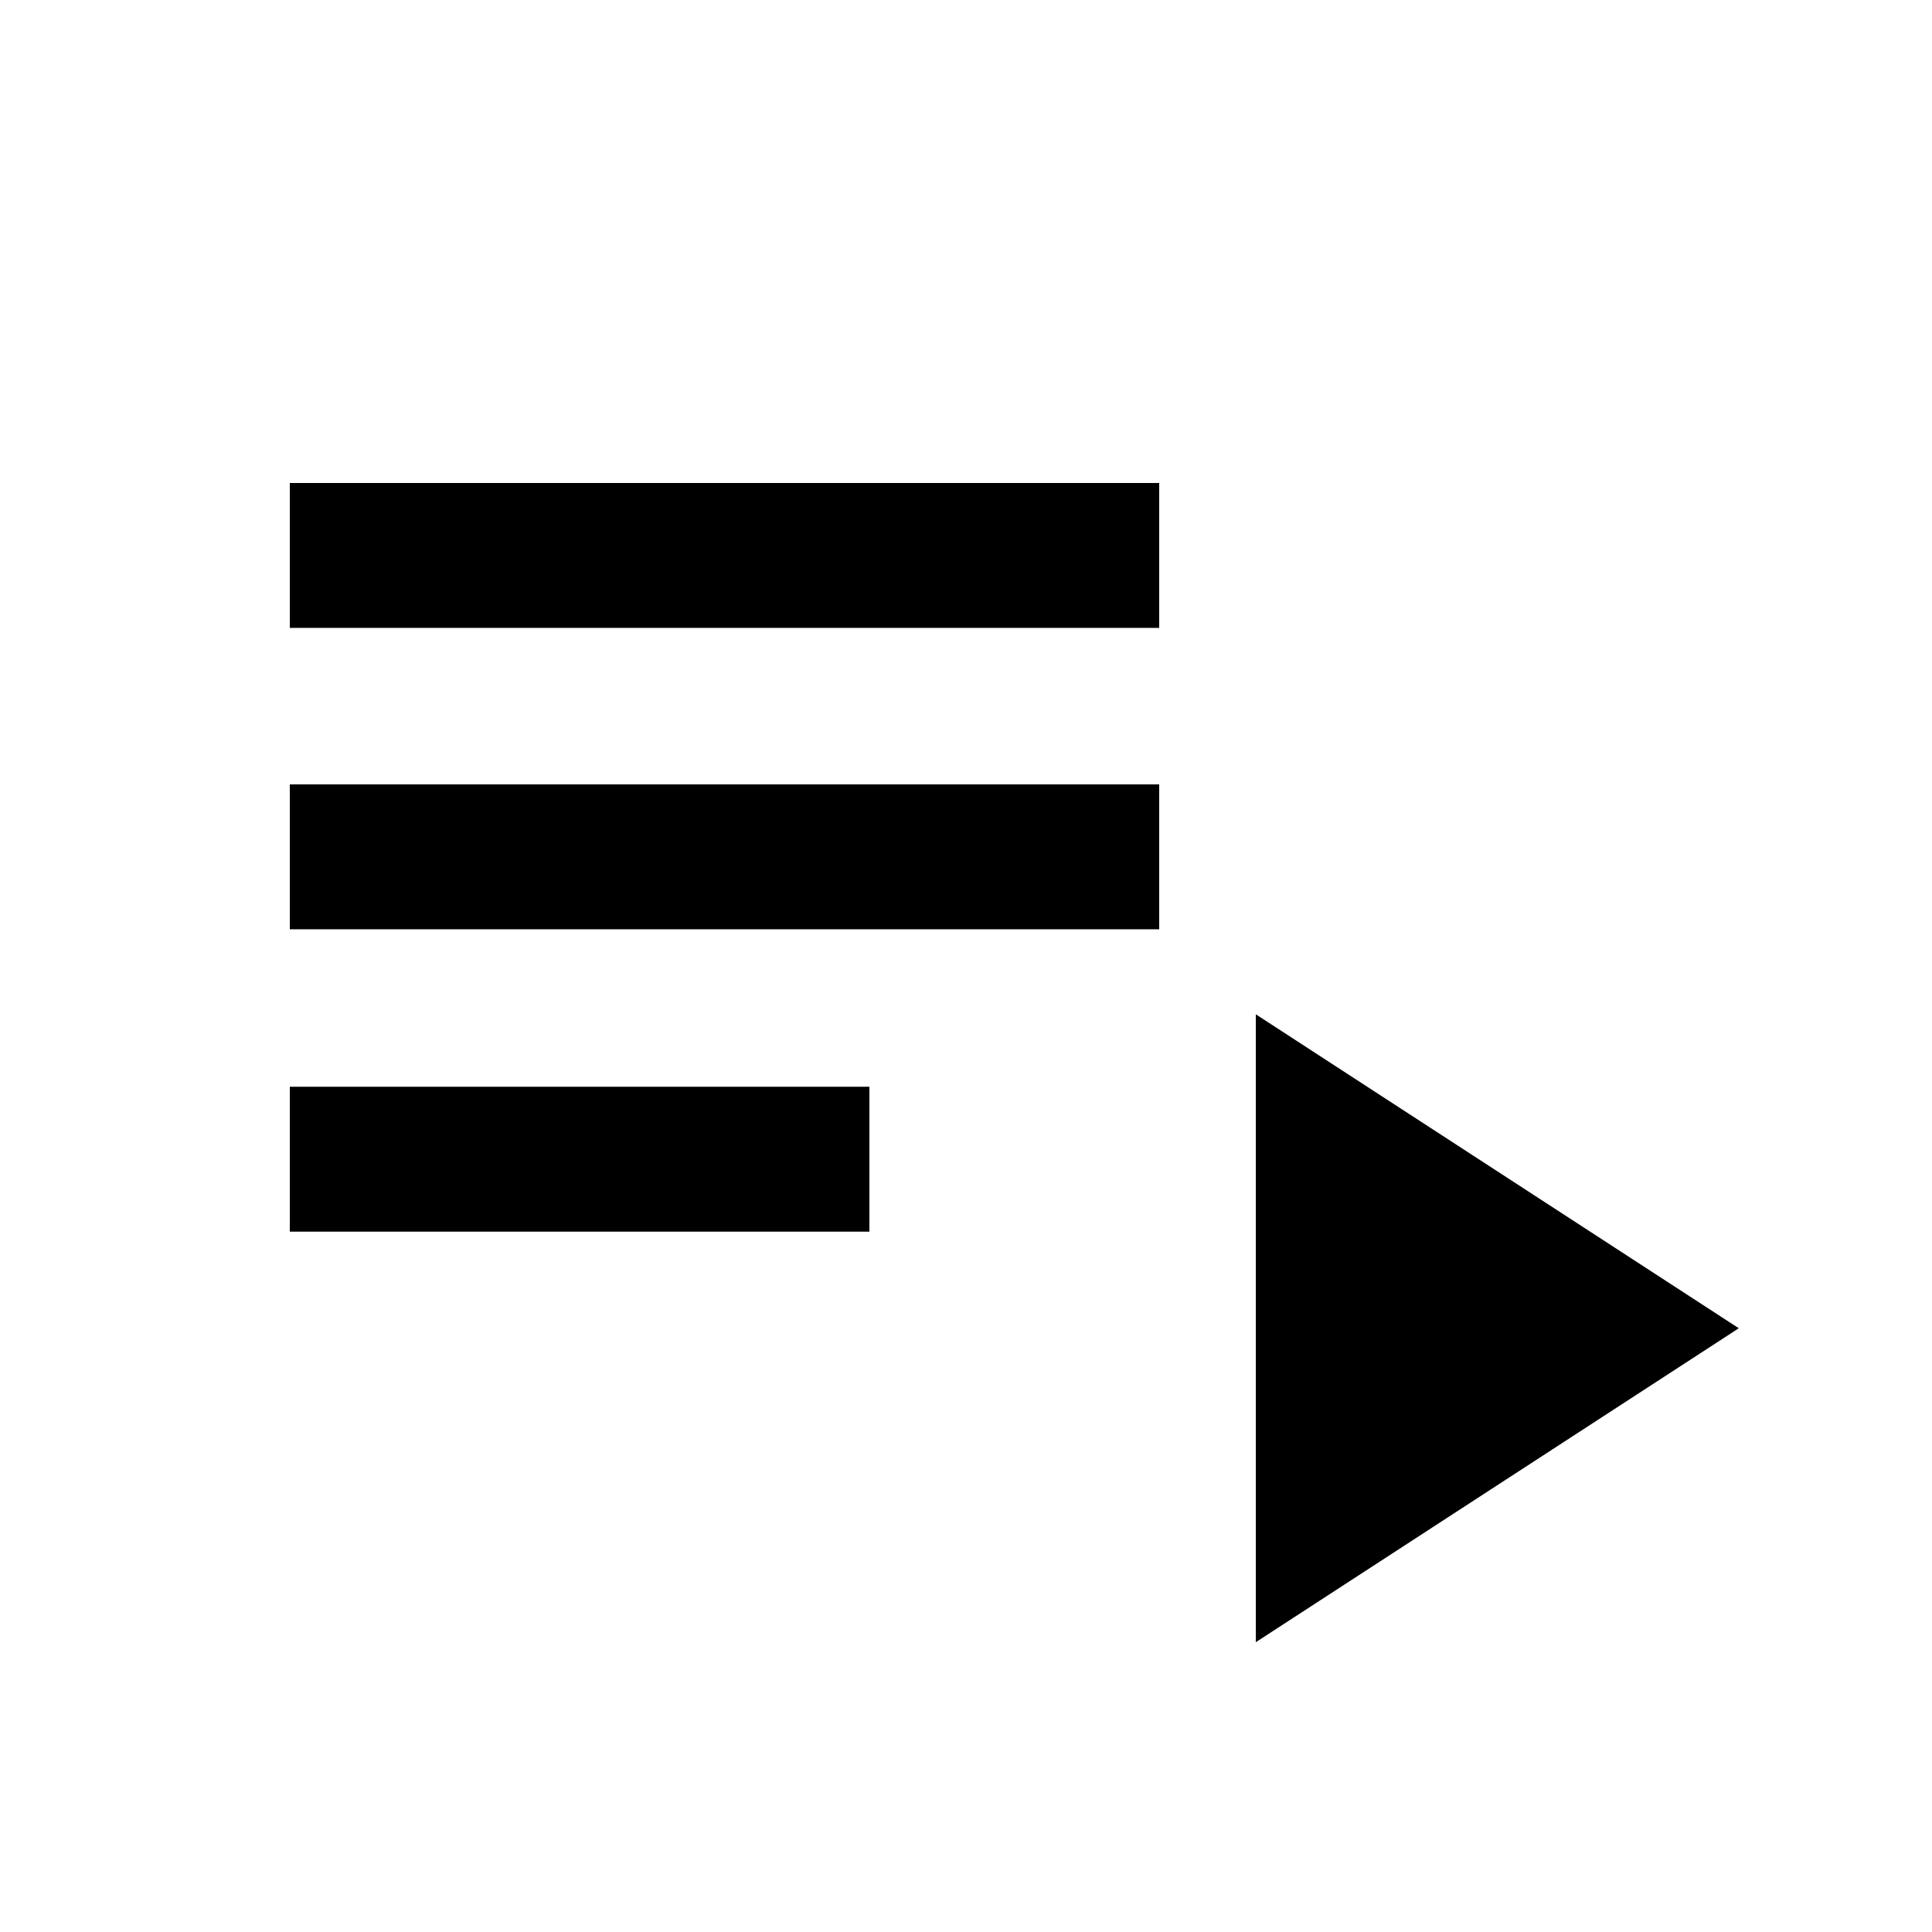
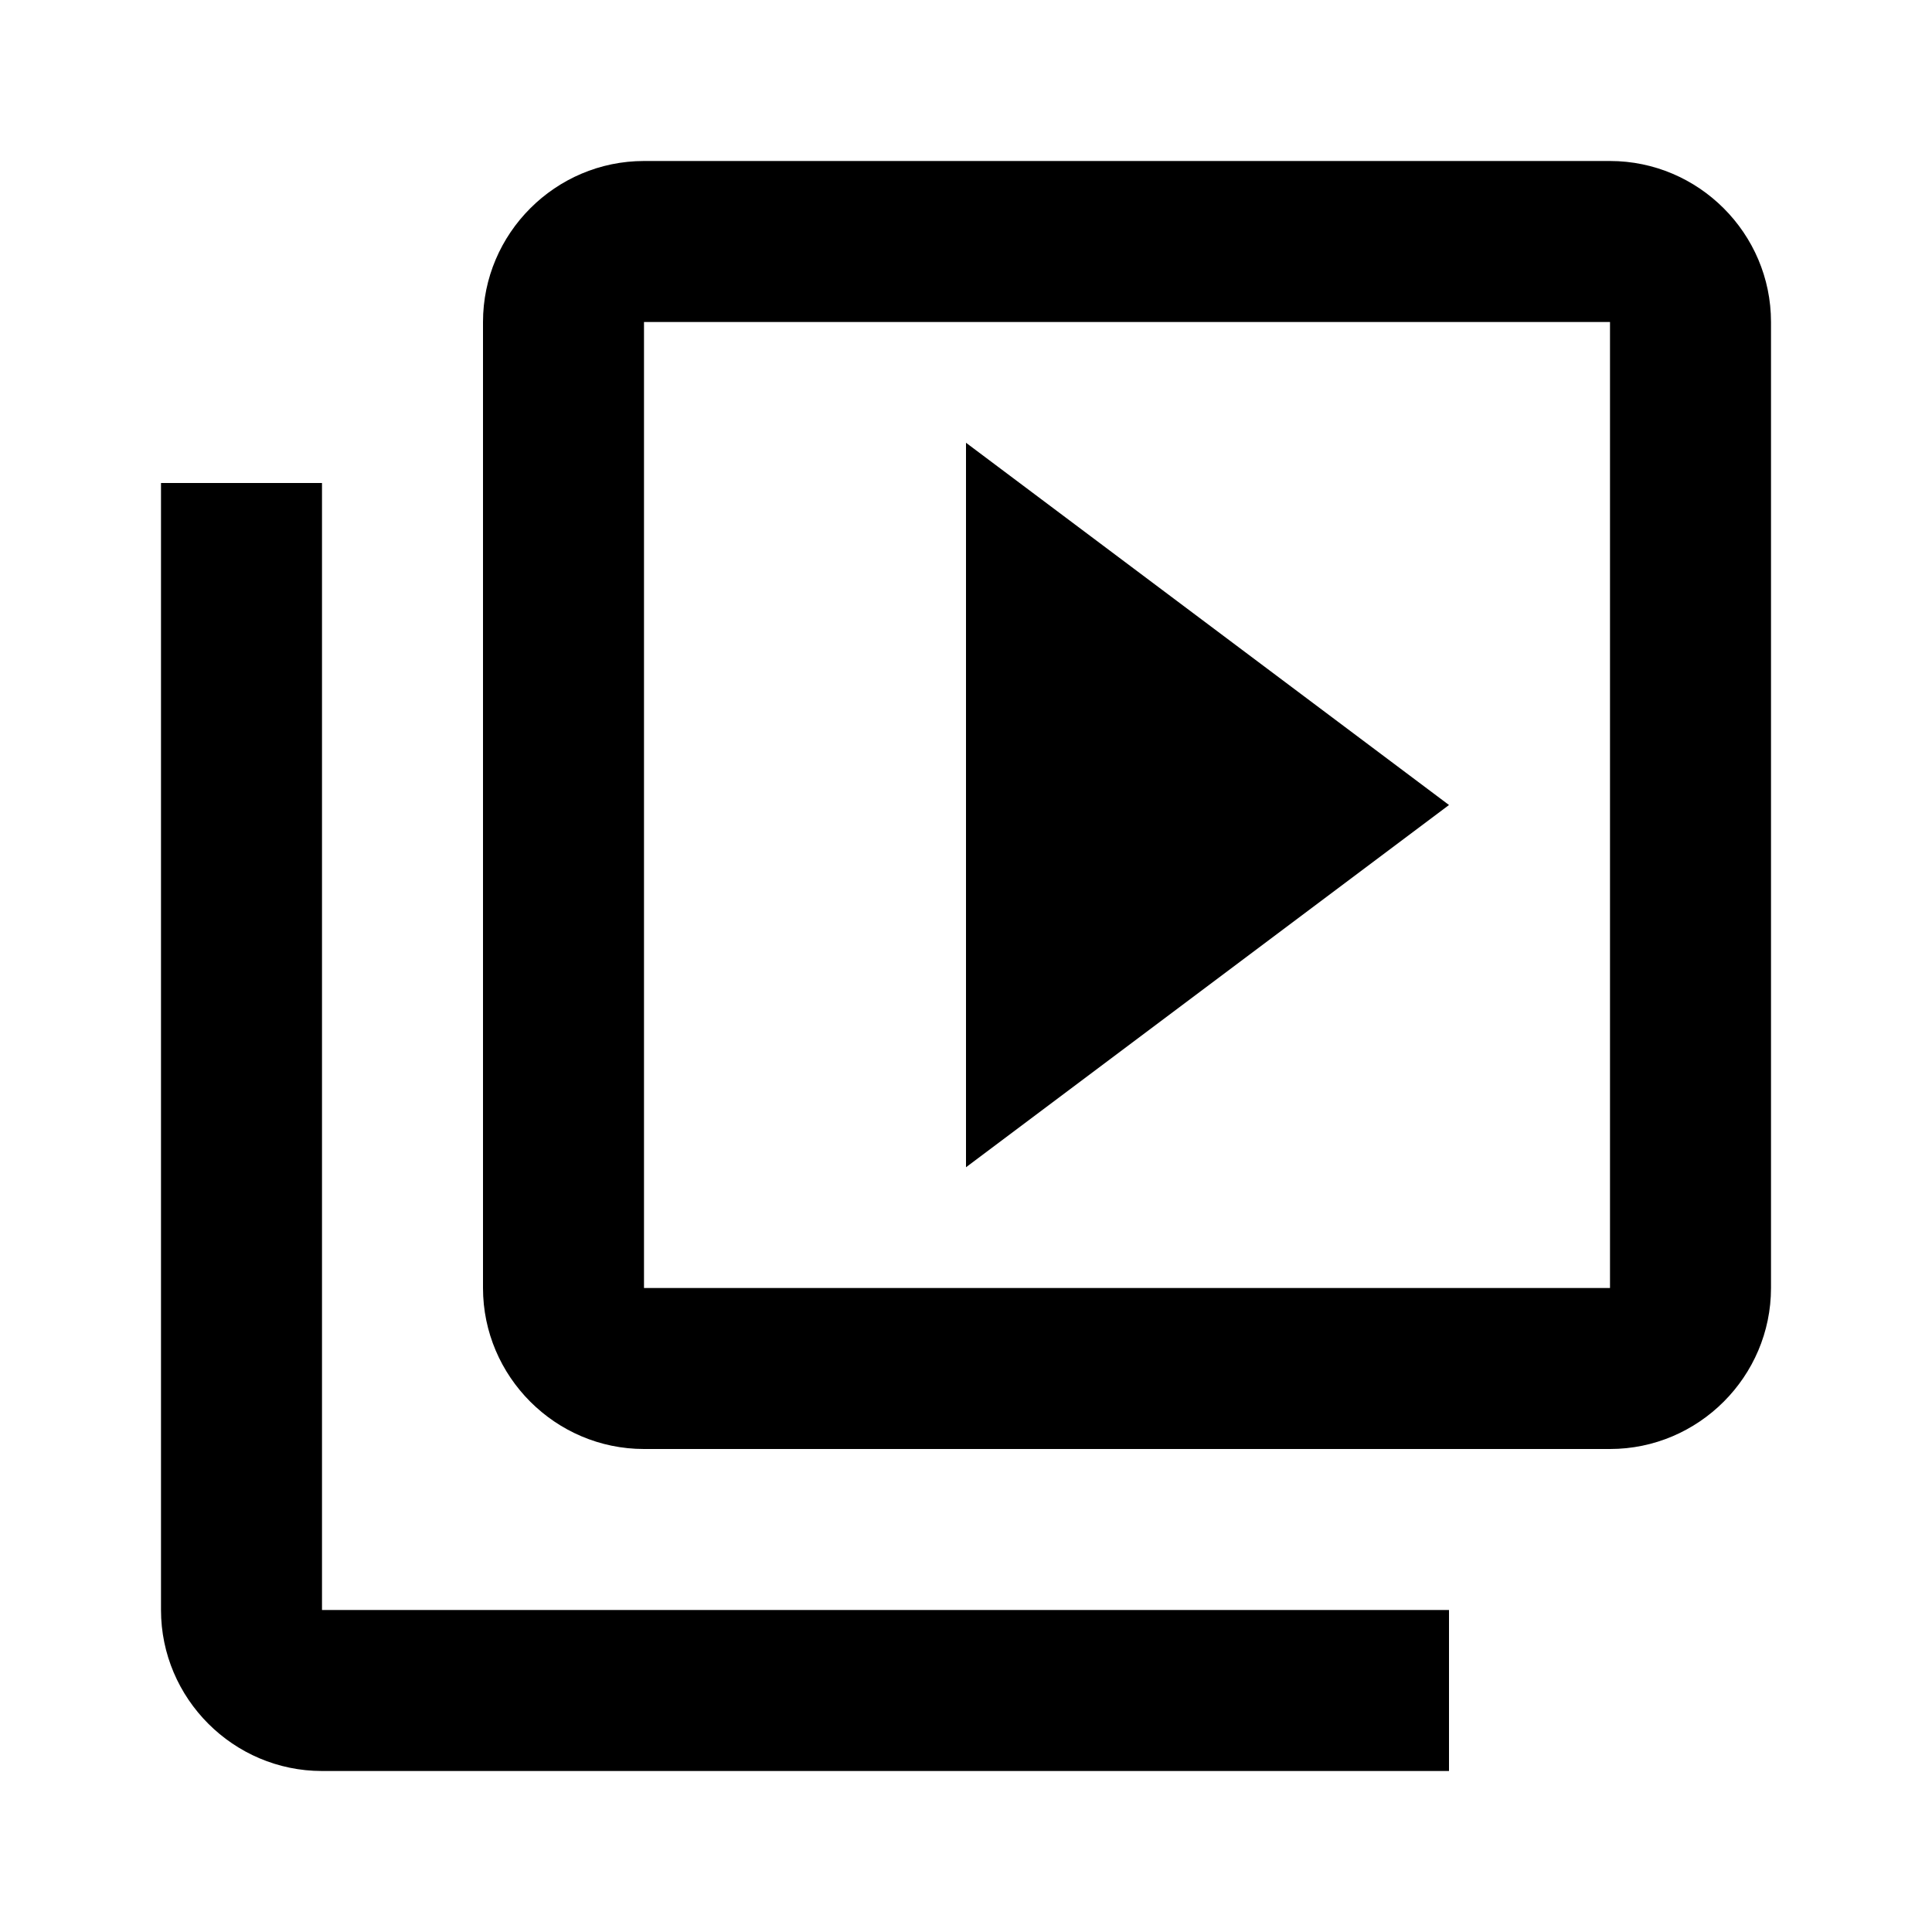
- <svg xmlns="http://www.w3.org/2000/svg" enable-background="new 0 0 20 20" height="36px" viewBox="0 0 20 20" width="36px" fill="#000000">
-   <g>
-     <rect fill="none" height="20" width="20" />
-   </g>
-   <g>
-     <g>
-       <polygon points="13,10.5 13,17 18,13.75" />
-       <rect height="1.5" width="9" x="3" y="5" />
-       <rect height="1.5" width="6" x="3" y="11.25" />
-       <rect height="1.5" width="9" x="3" y="8.12" />
-     </g>
-   </g>
+ <svg xmlns="http://www.w3.org/2000/svg" height="36px" viewBox="0 0 24 24" width="36px" fill="#000000">
+   <path d="M0 0h24v24H0V0z" fill="none" />
+   <path d="M4 6H2v14c0 1.1.9 2 2 2h14v-2H4V6zm16-4H8c-1.1 0-2 .9-2 2v12c0 1.1.9 2 2 2h12c1.1 0 2-.9 2-2V4c0-1.1-.9-2-2-2zm0 14H8V4h12v12zM12 5.5v9l6-4.5z" />
</svg>
